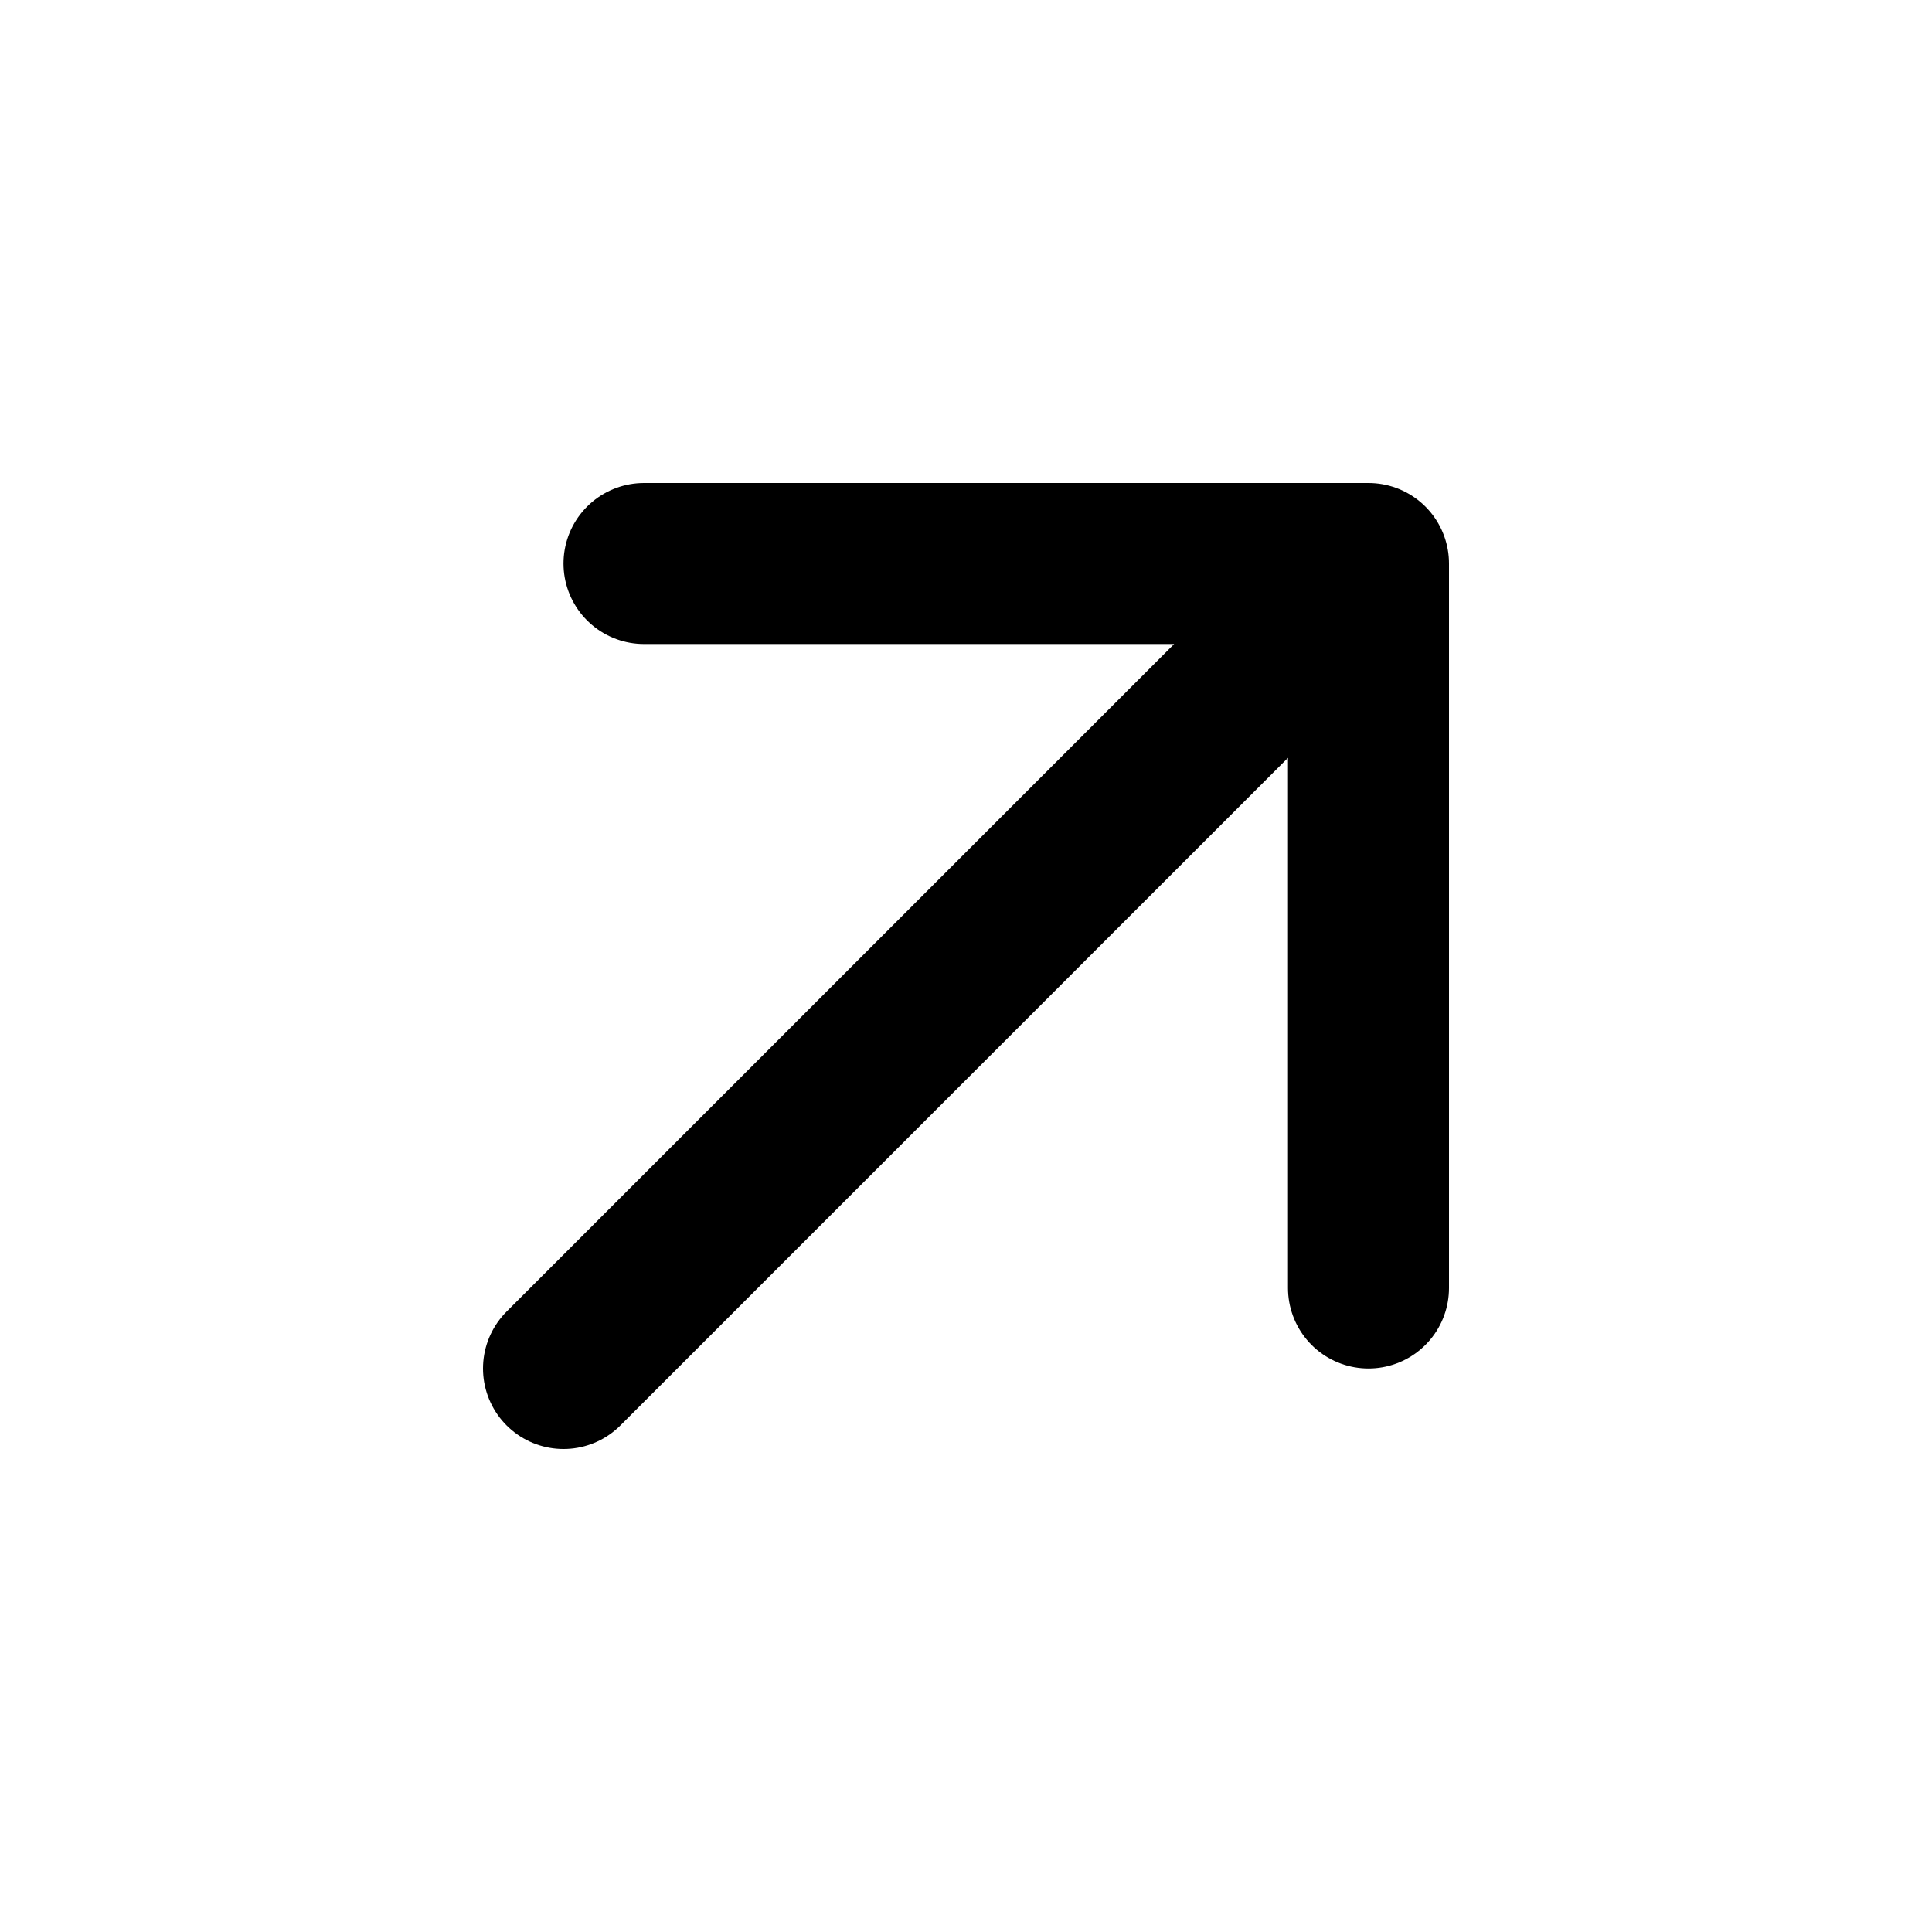
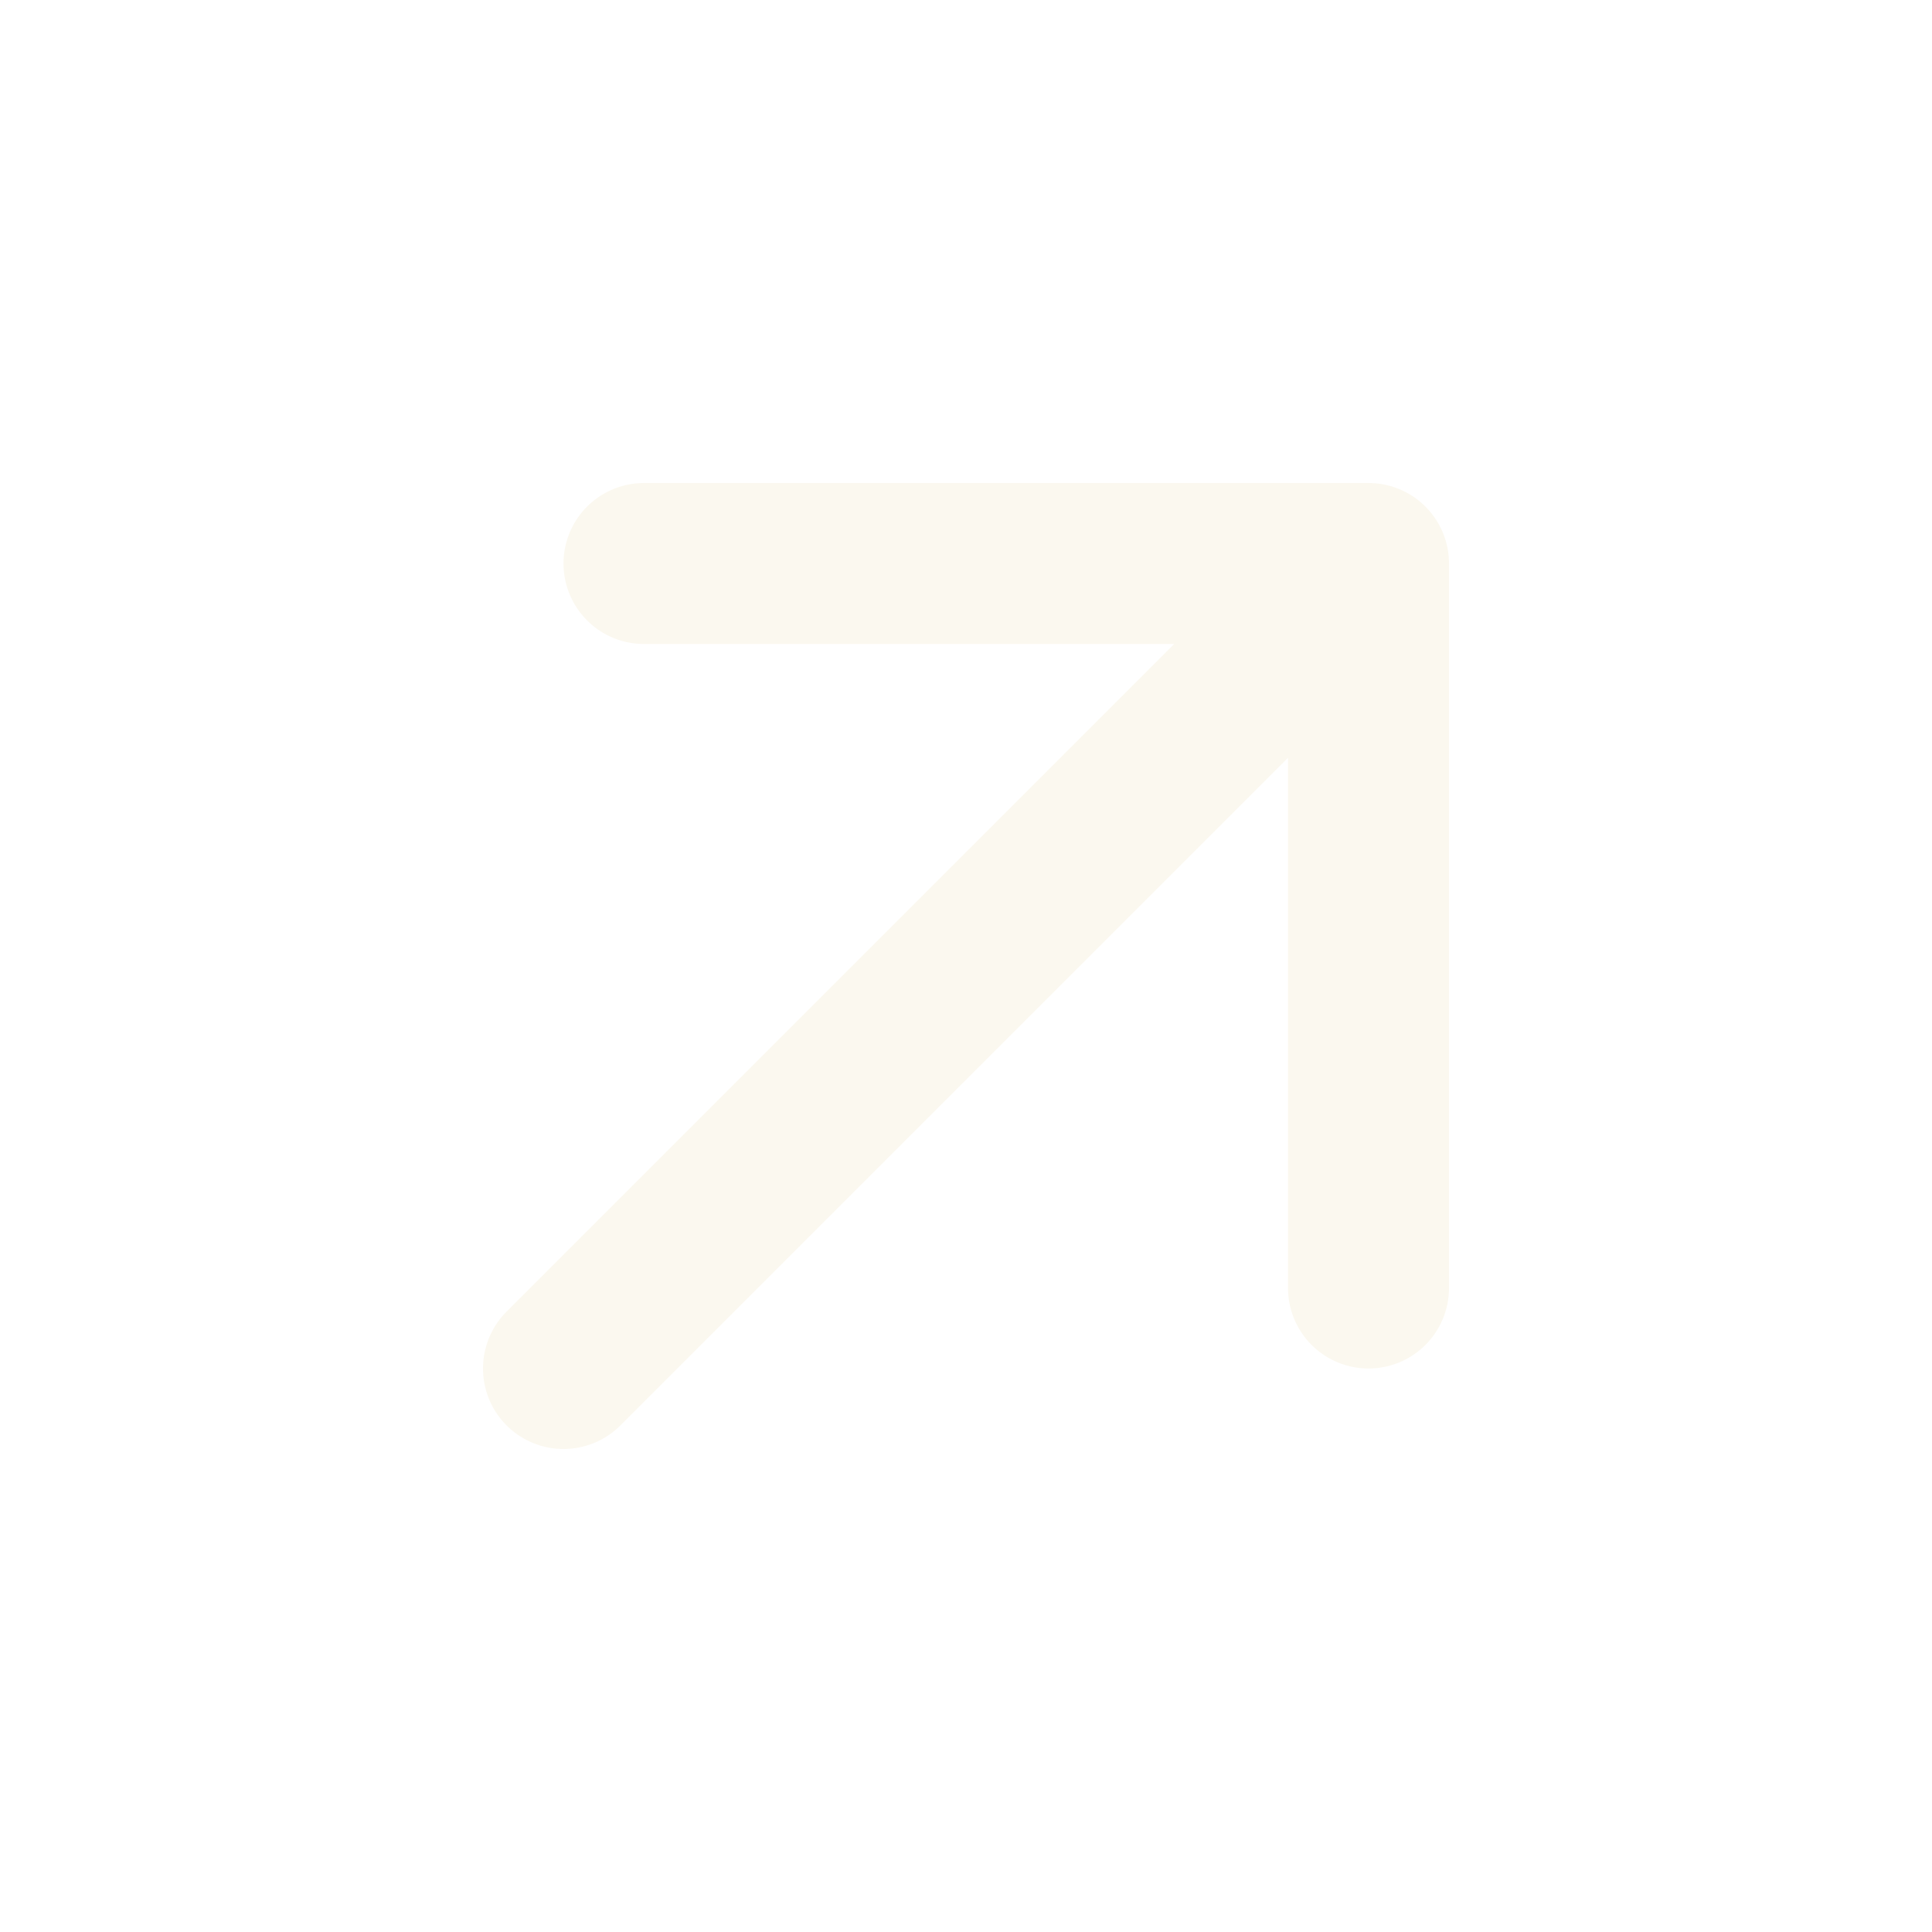
<svg xmlns="http://www.w3.org/2000/svg" width="800px" height="800px" viewBox="0 0 24 24" fill="none">
-   <path d="M7 17L17 7M17 7H8M17 7V16" stroke="#000000" stroke-width="2" stroke-linecap="round" stroke-linejoin="round" />
+   <path d="M7 17L17 7M17 7H8M17 7V16" stroke="#fbf8ef" stroke-width="2" stroke-linecap="round" stroke-linejoin="round" />
</svg>
